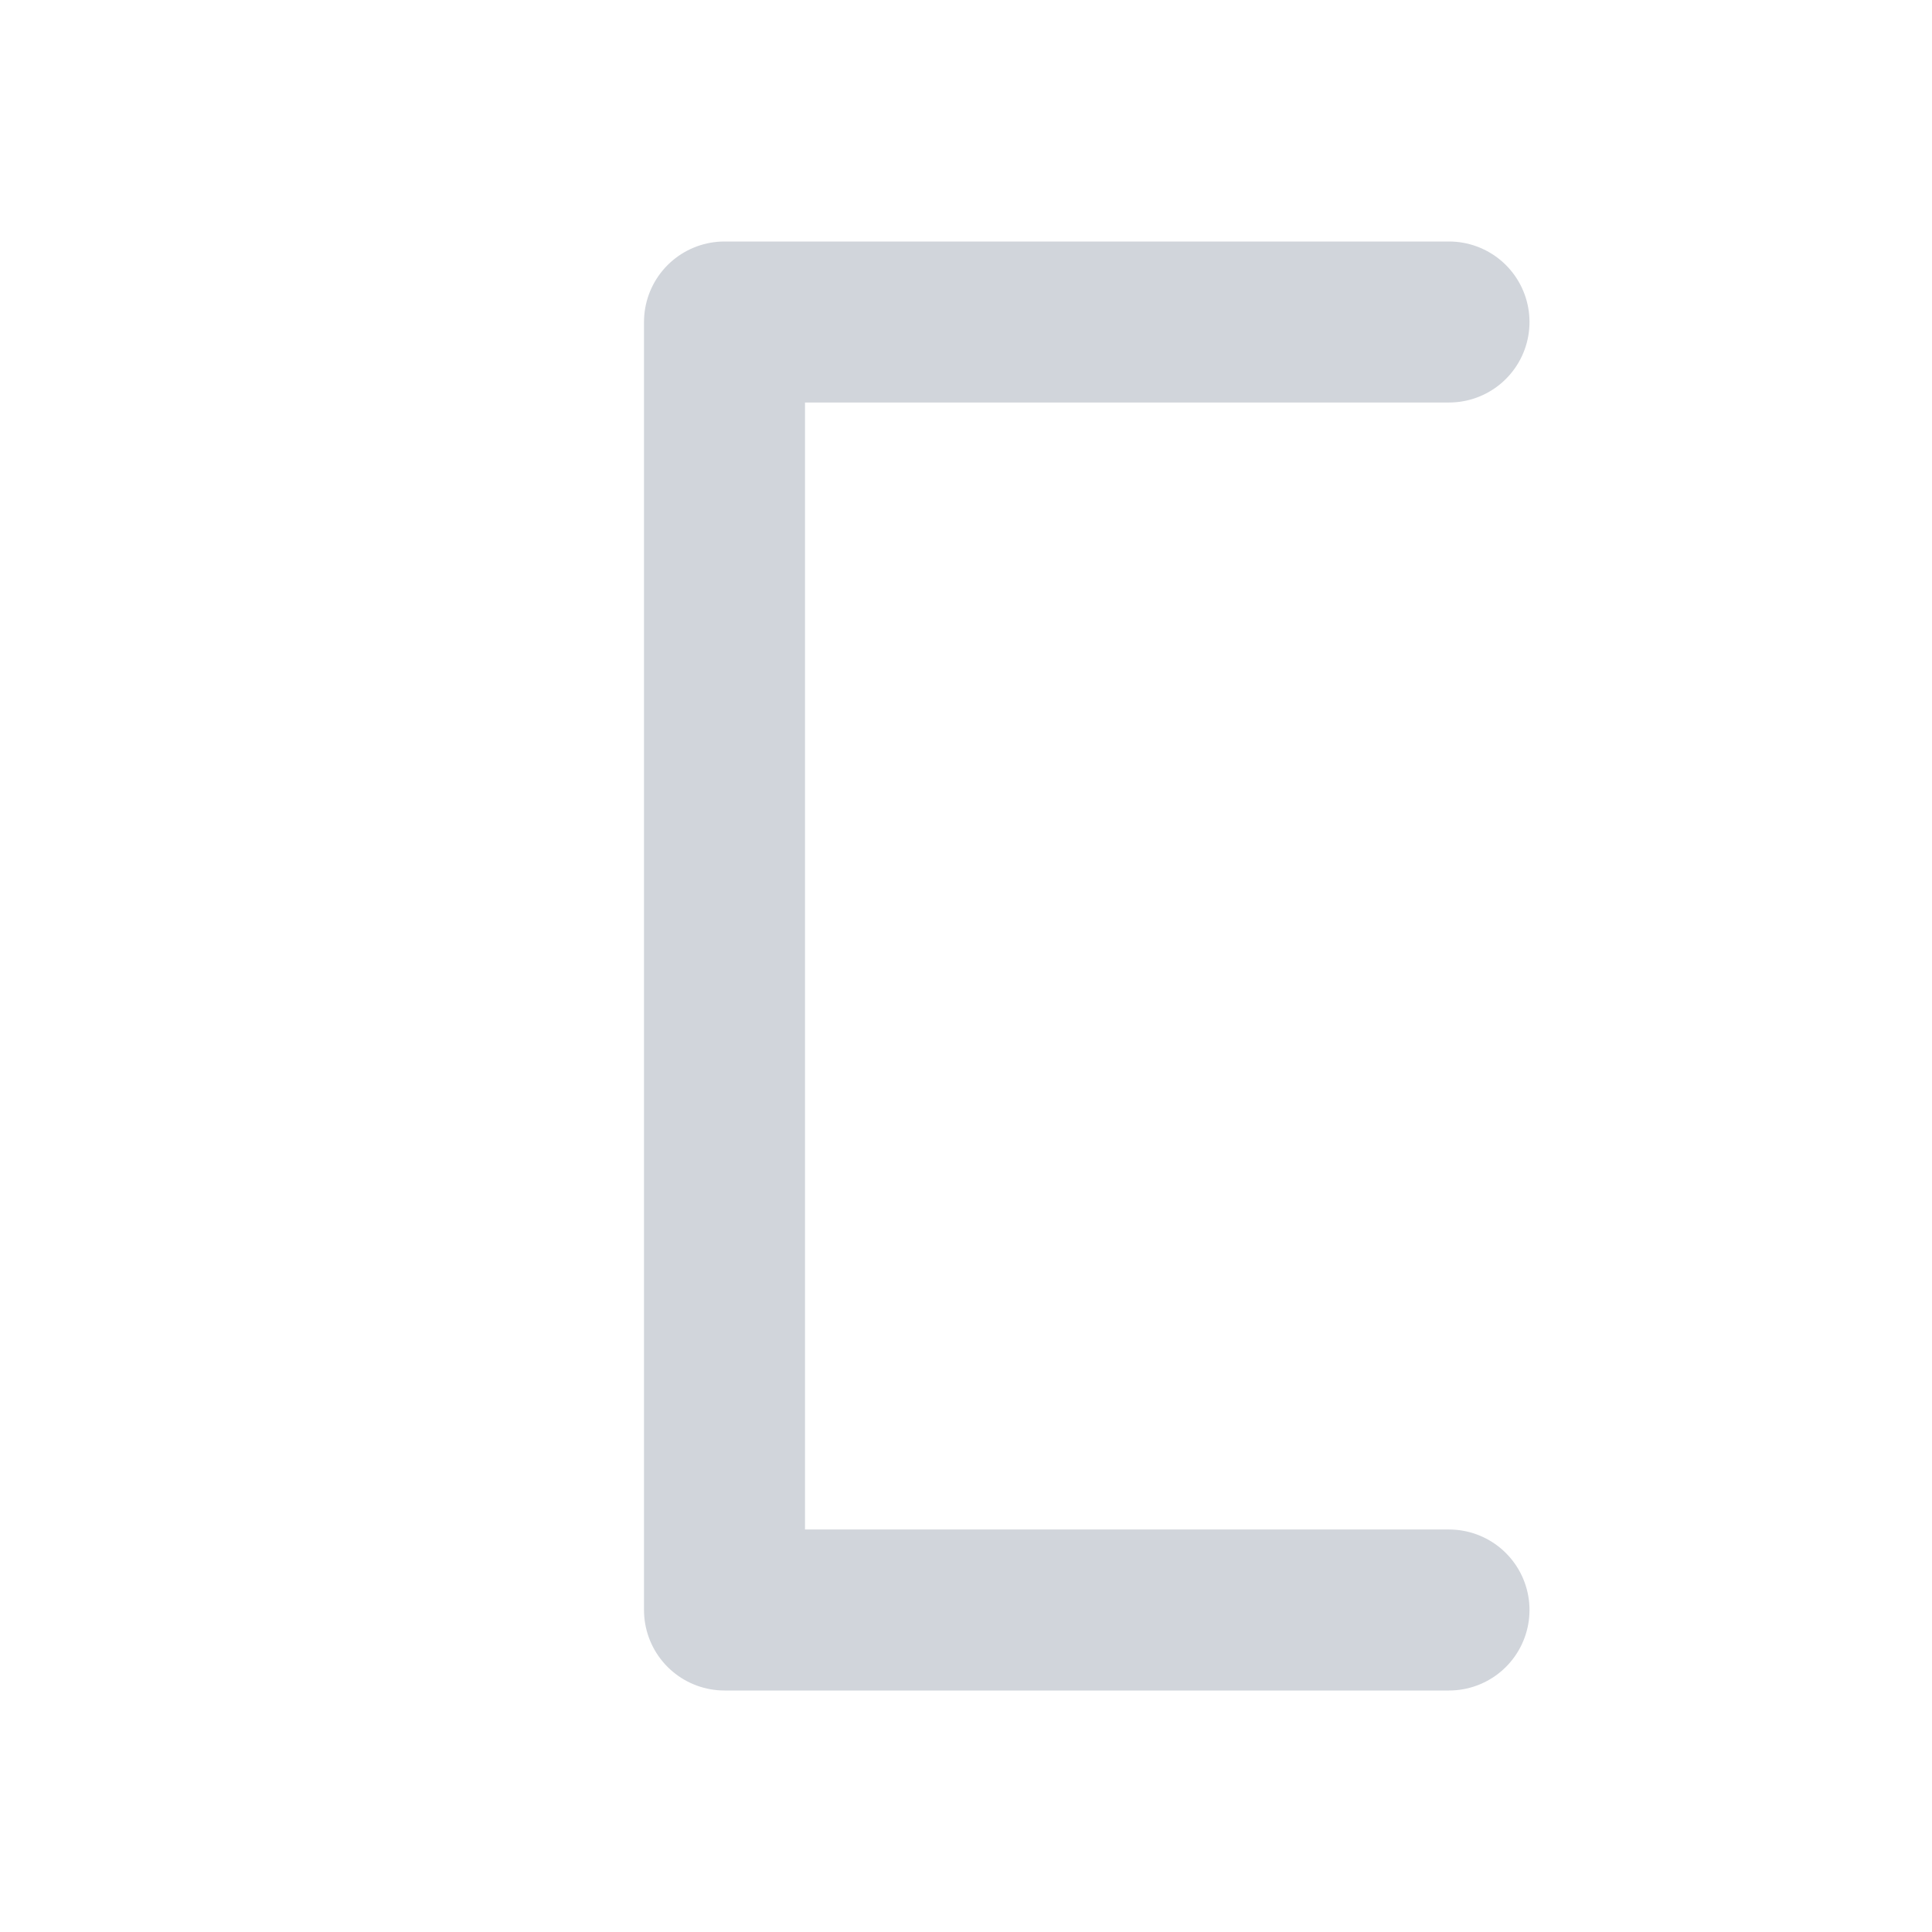
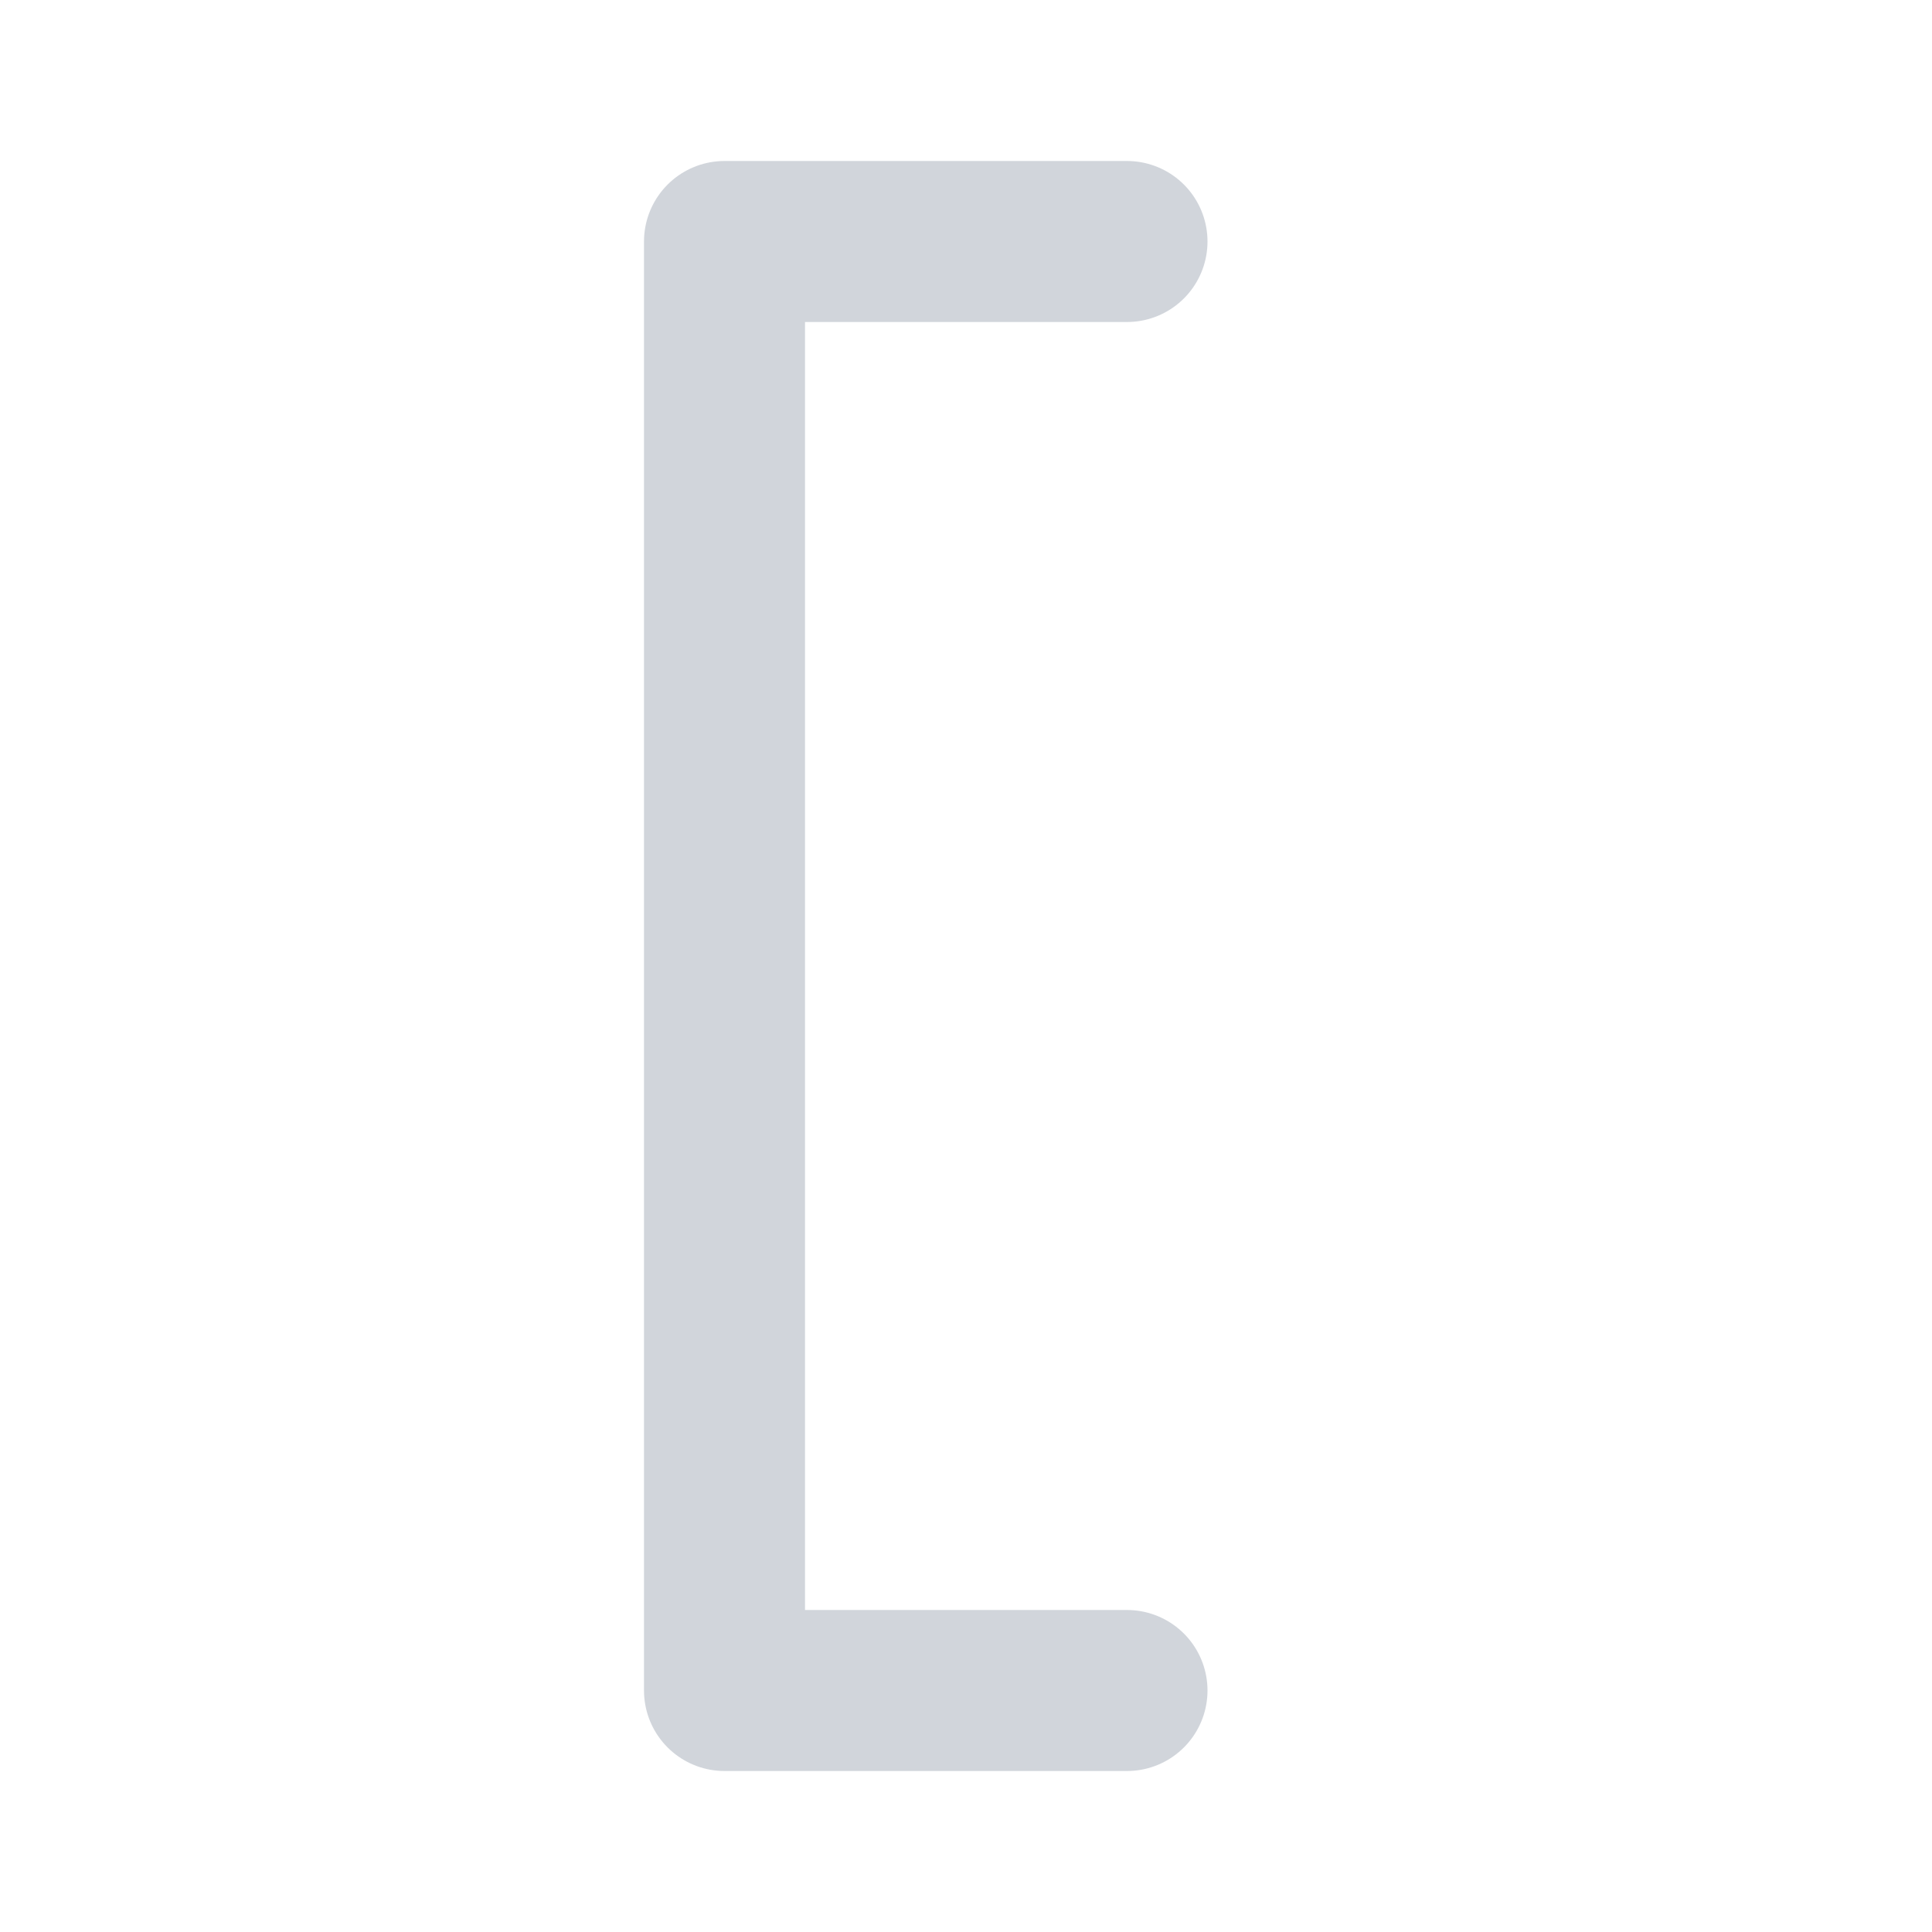
<svg xmlns="http://www.w3.org/2000/svg" viewBox="0 0 24 24" fill="none" stroke="#d1d5db" stroke-width="2" stroke-linecap="round" stroke-linejoin="round">
-   <polyline points="18,4 9,4 9,20 18,20" />
+   <polyline points="14,3 9,3 9,21 14,21" />
</svg>
